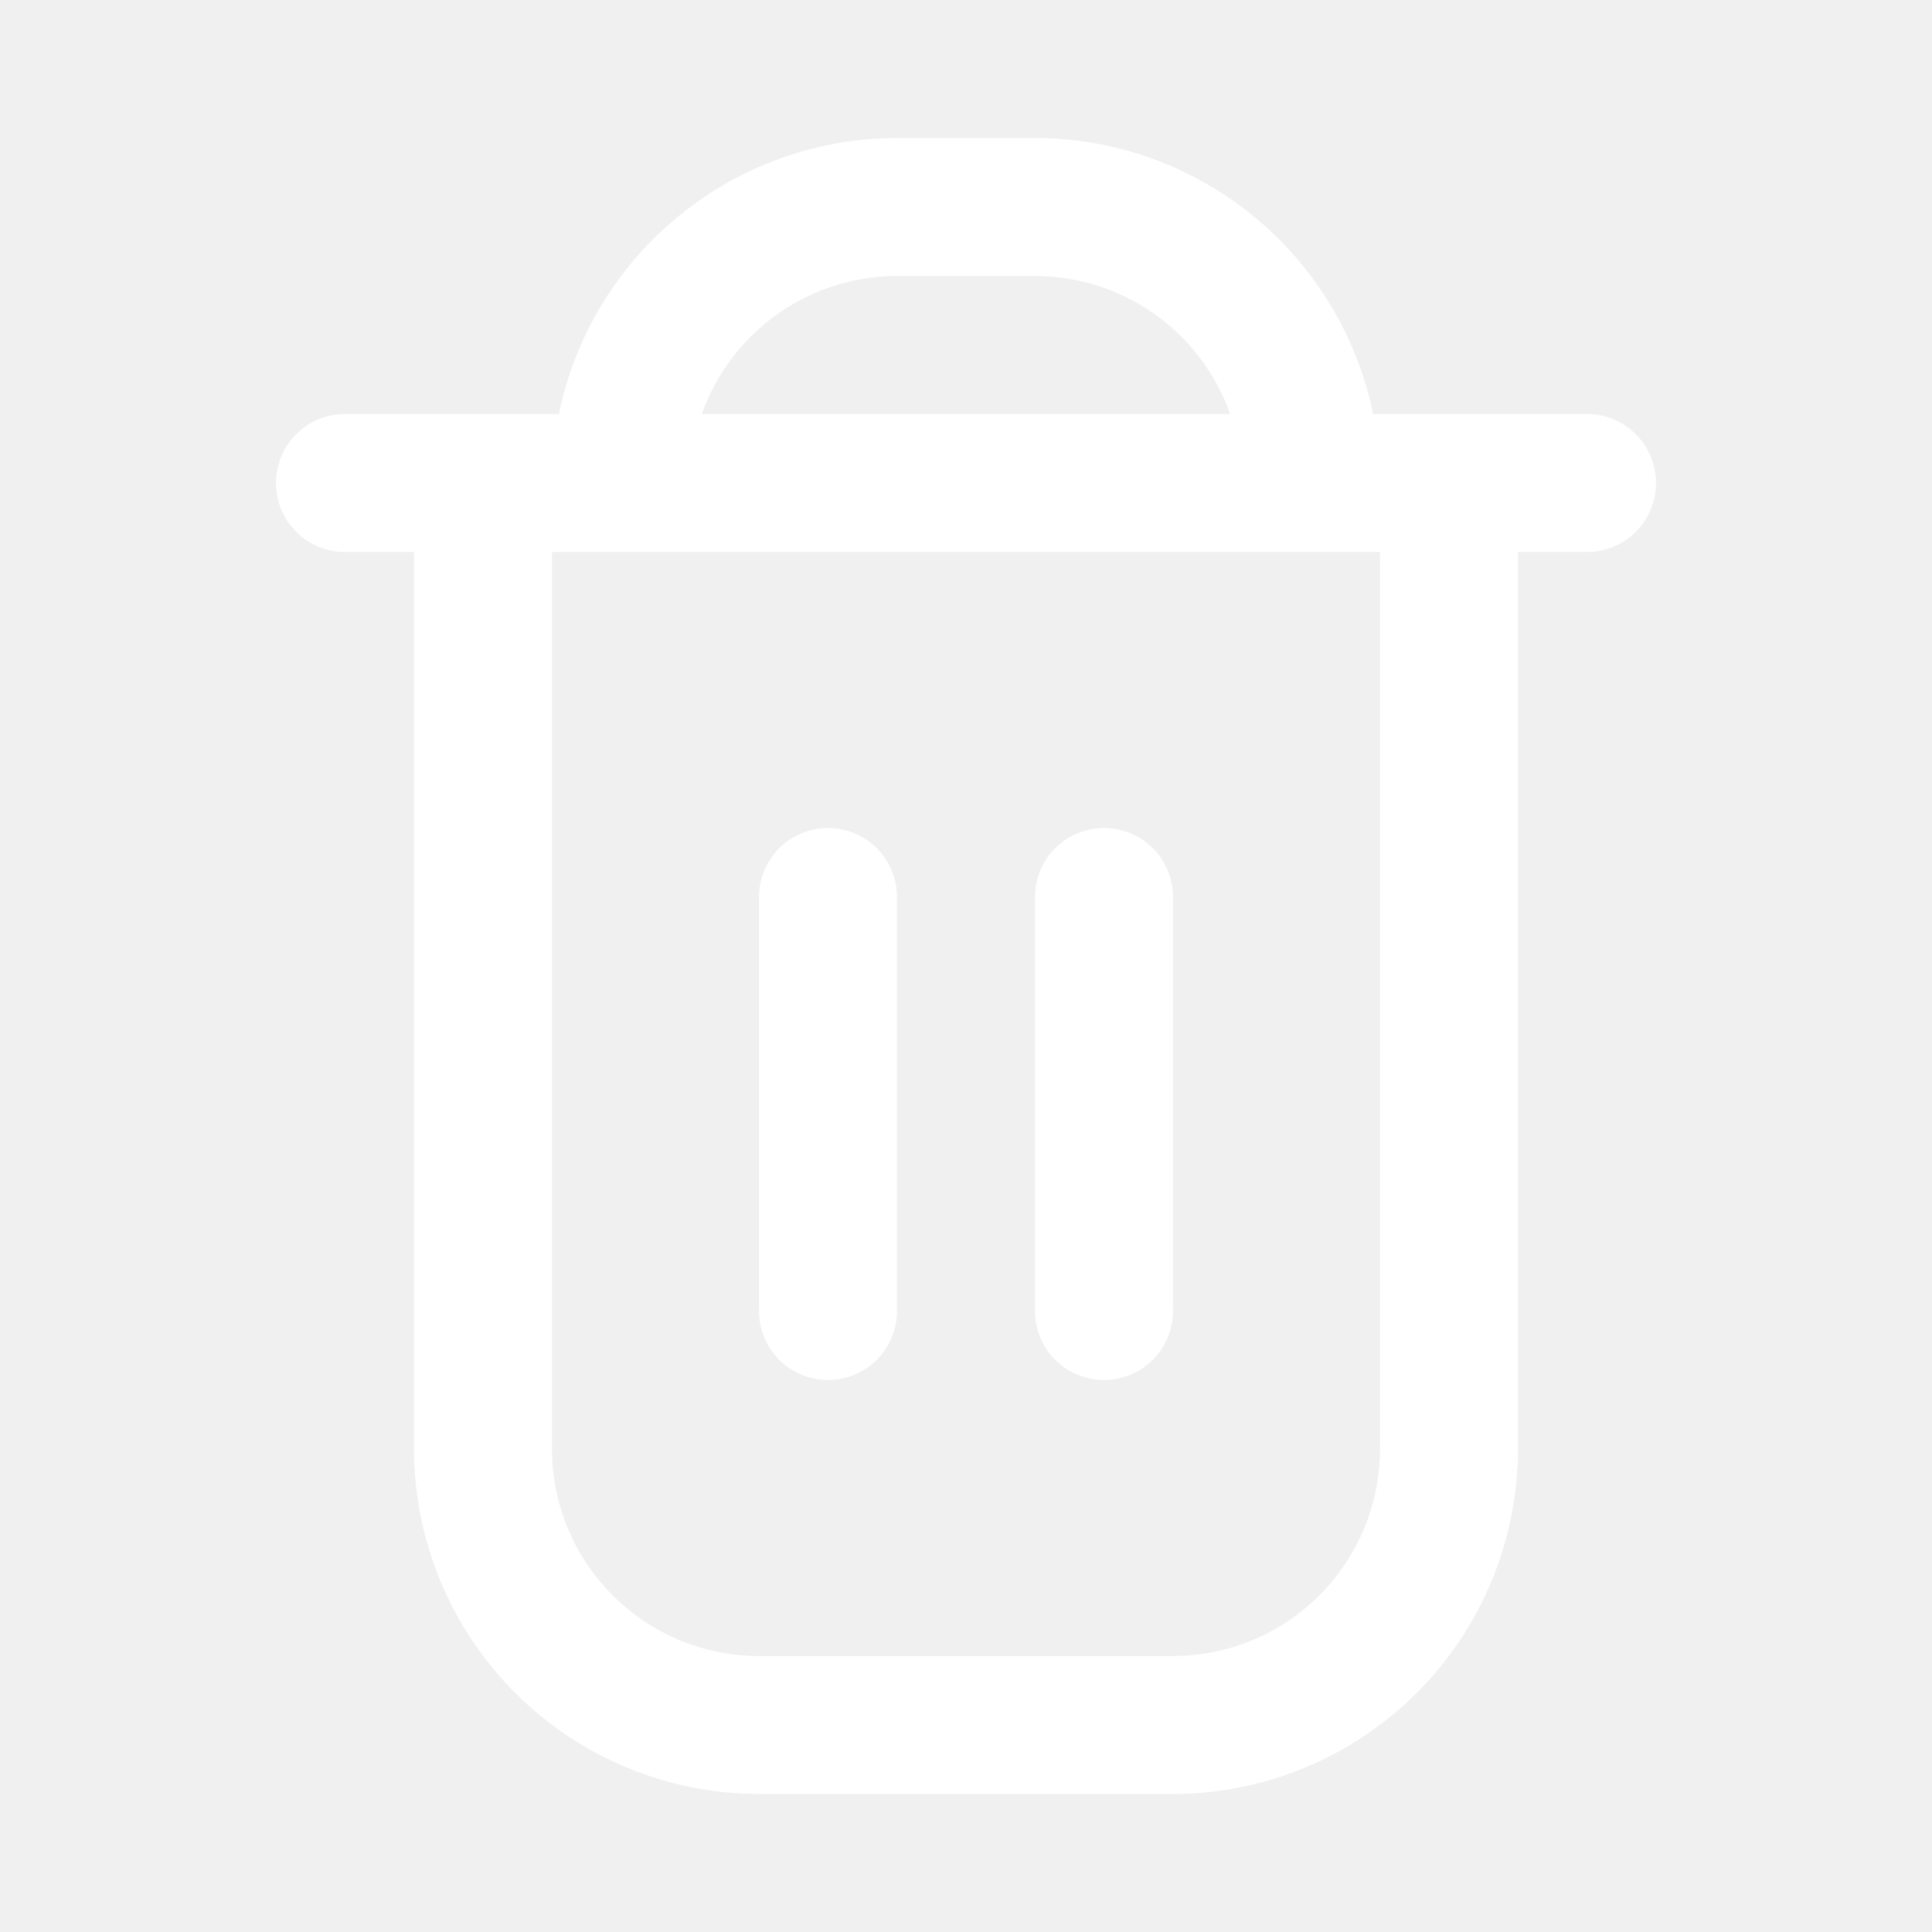
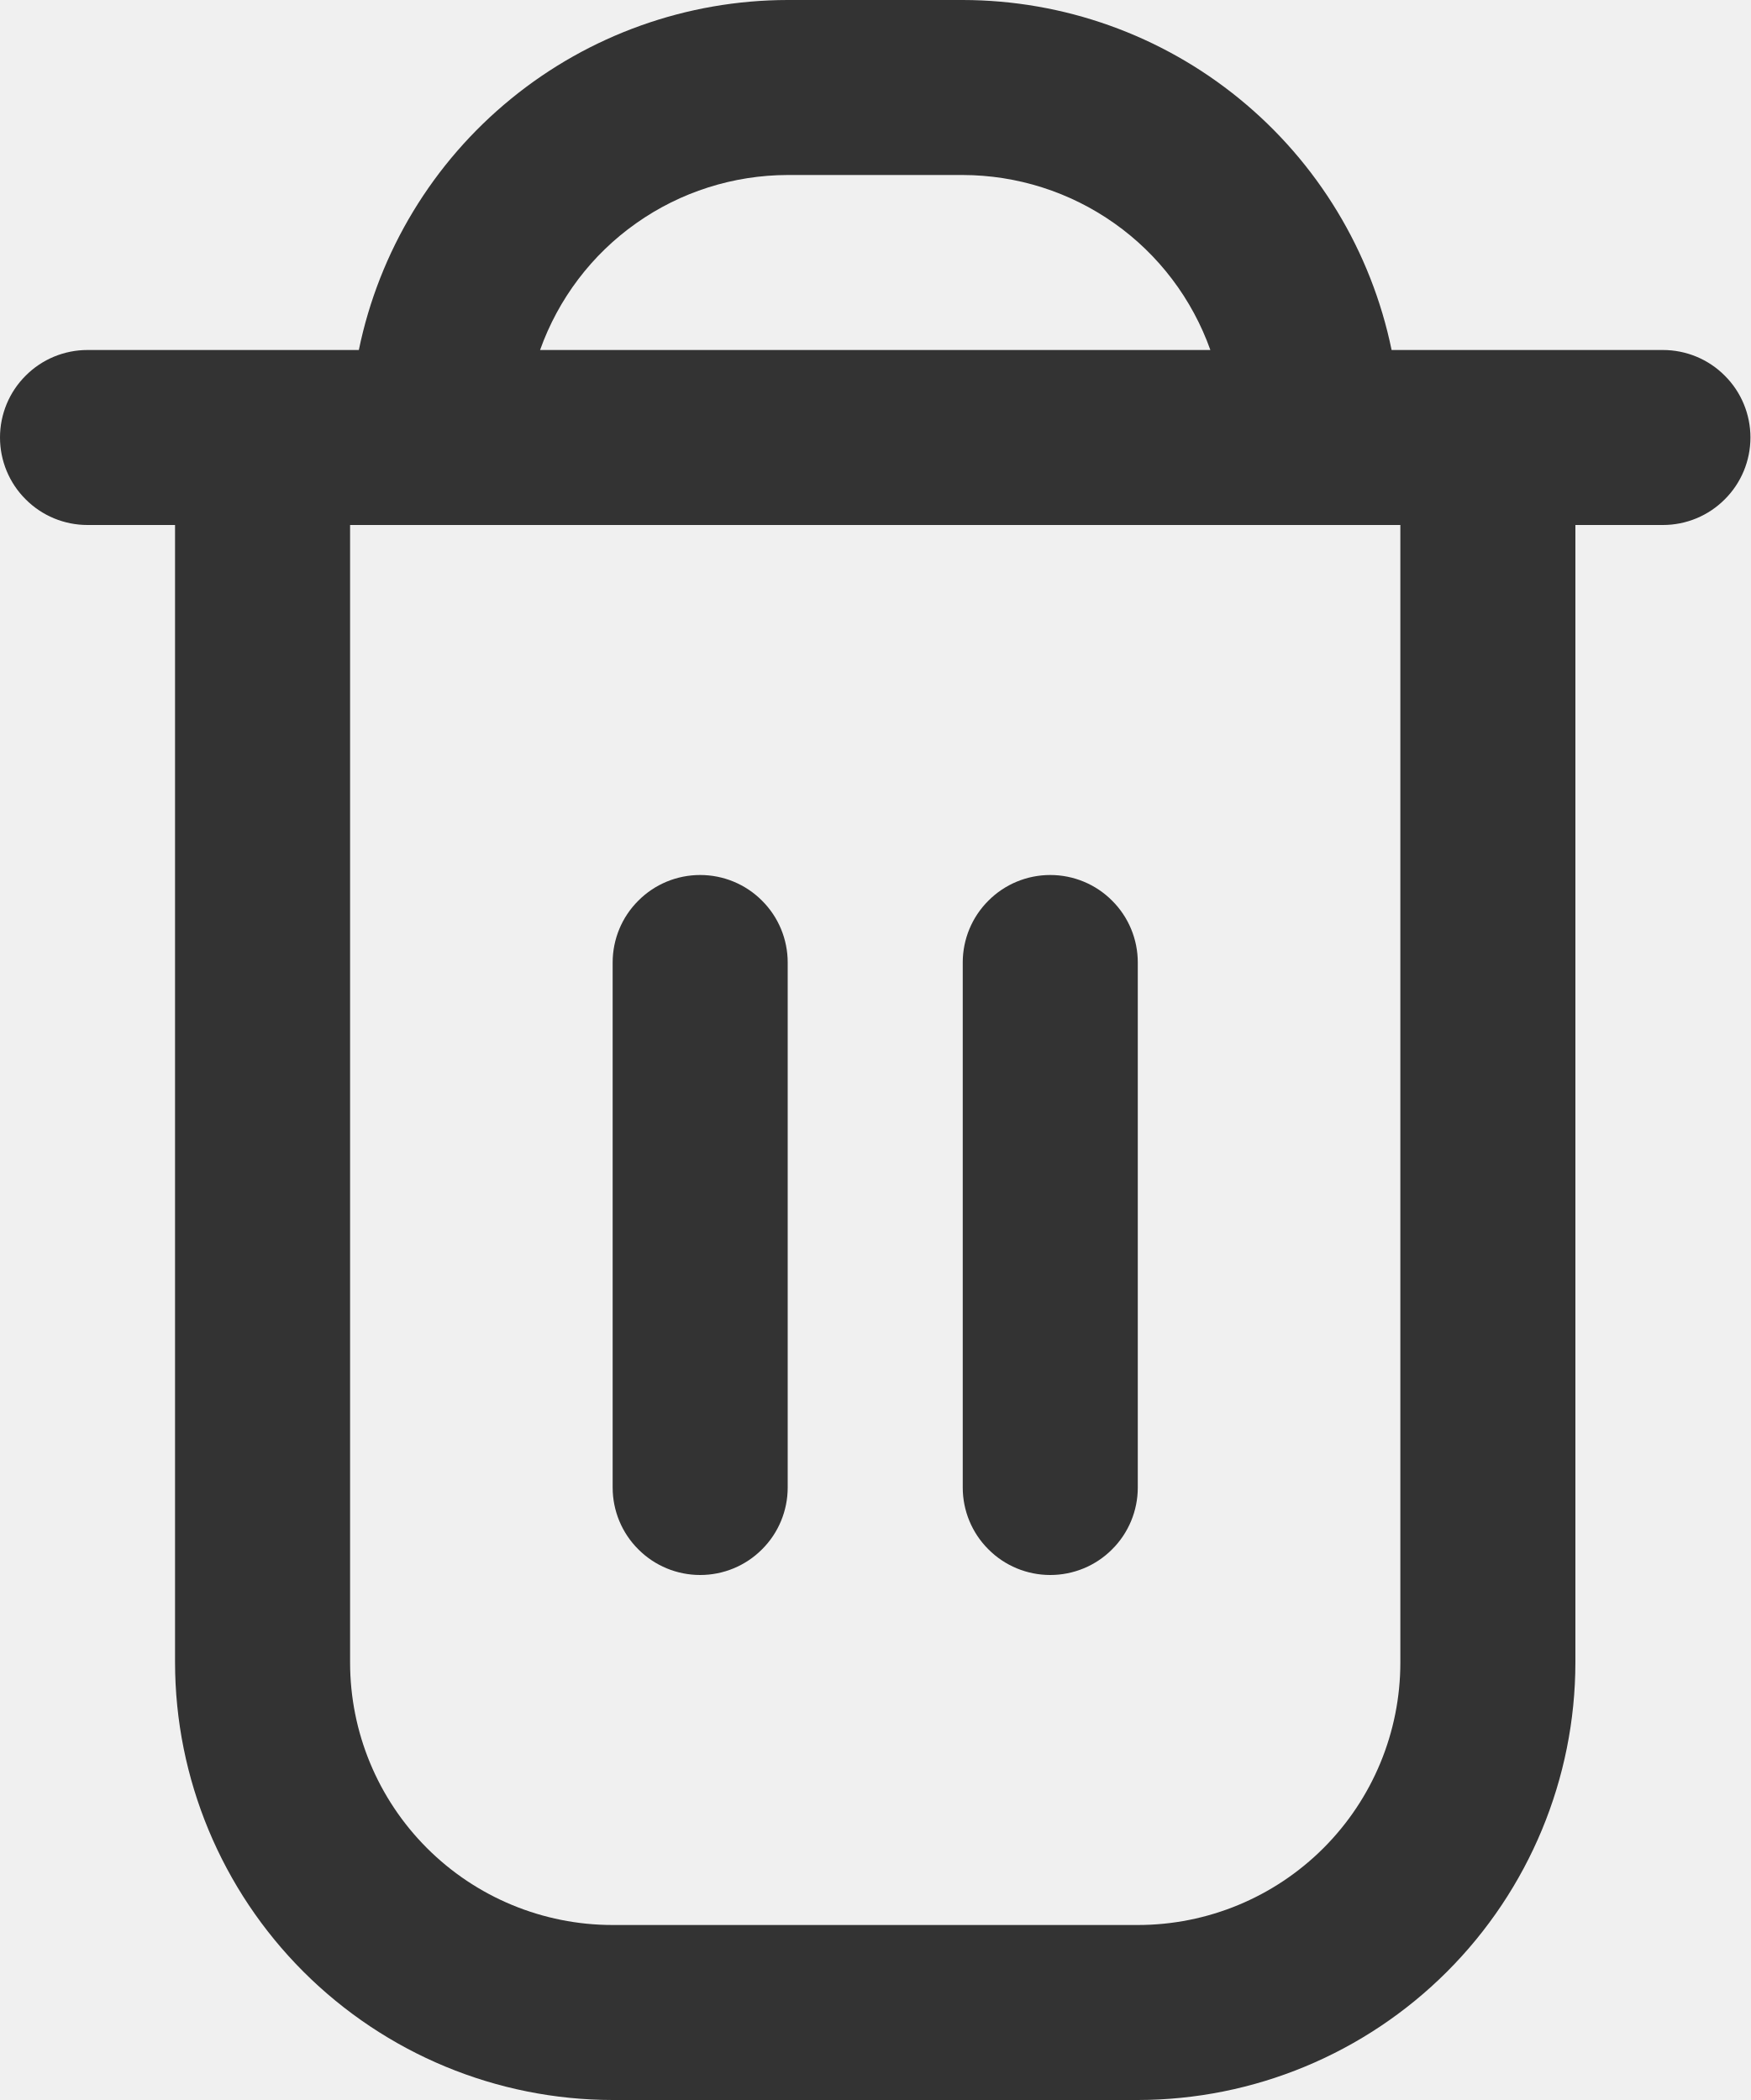
- <svg xmlns="http://www.w3.org/2000/svg" width="28" height="28" viewBox="0 0 28 28" fill="none">
-   <path d="M23 6H19.9C19.668 4.871 19.054 3.857 18.161 3.129C17.269 2.4 16.152 2.001 15 2L13 2C11.848 2.001 10.731 2.4 9.839 3.129C8.946 3.857 8.332 4.871 8.1 6H5C4.735 6 4.48 6.105 4.293 6.293C4.105 6.48 4 6.735 4 7C4 7.265 4.105 7.52 4.293 7.707C4.48 7.895 4.735 8 5 8H6V21C6.002 22.326 6.529 23.596 7.466 24.534C8.404 25.471 9.674 25.998 11 26H17C18.326 25.998 19.596 25.471 20.534 24.534C21.471 23.596 21.998 22.326 22 21V8H23C23.265 8 23.52 7.895 23.707 7.707C23.895 7.52 24 7.265 24 7C24 6.735 23.895 6.48 23.707 6.293C23.52 6.105 23.265 6 23 6ZM13 4H15C15.62 4.001 16.225 4.193 16.732 4.551C17.238 4.91 17.621 5.415 17.829 6H10.171C10.379 5.415 10.762 4.91 11.268 4.551C11.775 4.193 12.38 4.001 13 4ZM20 21C20 21.796 19.684 22.559 19.121 23.121C18.559 23.684 17.796 24 17 24H11C10.204 24 9.441 23.684 8.879 23.121C8.316 22.559 8 21.796 8 21V8H20V21Z" fill="white" />
-   <path d="M12 20C12.265 20 12.52 19.895 12.707 19.707C12.895 19.52 13 19.265 13 19V13C13 12.735 12.895 12.48 12.707 12.293C12.52 12.105 12.265 12 12 12C11.735 12 11.48 12.105 11.293 12.293C11.105 12.48 11 12.735 11 13V19C11 19.265 11.105 19.52 11.293 19.707C11.48 19.895 11.735 20 12 20Z" fill="white" />
-   <path d="M16 20C16.265 20 16.52 19.895 16.707 19.707C16.895 19.52 17 19.265 17 19V13C17 12.735 16.895 12.48 16.707 12.293C16.52 12.105 16.265 12 16 12C15.735 12 15.48 12.105 15.293 12.293C15.105 12.48 15 12.735 15 13V19C15 19.265 15.105 19.52 15.293 19.707C15.48 19.895 15.735 20 16 20Z" fill="white" />
+ <svg xmlns="http://www.w3.org/2000/svg" width="15" height="18" viewBox="0 0 15 18" fill="none">
+   <path d="M14.25 3H11.925C11.751 2.154 11.29 1.393 10.621 0.847C9.952 0.3 9.114 0.001 8.25 0L6.75 0C5.886 0.001 5.048 0.3 4.379 0.847C3.71 1.393 3.249 2.154 3.075 3H0.75C0.551 3 0.36 3.079 0.22 3.22C0.079 3.36 0 3.551 0 3.75C0 3.949 0.079 4.14 0.22 4.28C0.36 4.421 0.551 4.5 0.75 4.5H1.5V14.25C1.501 15.244 1.897 16.197 2.6 16.9C3.303 17.603 4.256 17.999 5.25 18H9.75C10.744 17.999 11.697 17.603 12.4 16.9C13.103 16.197 13.499 15.244 13.5 14.25V4.5H14.25C14.449 4.5 14.64 4.421 14.78 4.28C14.921 4.14 15 3.949 15 3.75C15 3.551 14.921 3.36 14.78 3.22C14.64 3.079 14.449 3 14.25 3ZM6.75 1.5H8.25C8.715 1.501 9.169 1.645 9.549 1.914C9.929 2.182 10.216 2.562 10.372 3H4.628C4.784 2.562 5.071 2.182 5.451 1.914C5.831 1.645 6.285 1.501 6.75 1.5ZM12 14.25C12 14.847 11.763 15.419 11.341 15.841C10.919 16.263 10.347 16.5 9.75 16.5H5.25C4.653 16.5 4.081 16.263 3.659 15.841C3.237 15.419 3 14.847 3 14.25V4.5H12V14.25Z" fill="#333333" />
+   <path d="M6 13.5C6.199 13.5 6.39 13.421 6.53 13.28C6.671 13.14 6.75 12.949 6.75 12.75V8.25C6.75 8.051 6.671 7.86 6.53 7.72C6.39 7.579 6.199 7.5 6 7.5C5.801 7.5 5.61 7.579 5.47 7.72C5.329 7.86 5.25 8.051 5.25 8.25V12.75C5.25 12.949 5.329 13.14 5.47 13.28C5.61 13.421 5.801 13.5 6 13.5Z" fill="#333333" />
+   <path d="M9 13.5C9.199 13.5 9.39 13.421 9.53 13.28C9.671 13.14 9.75 12.949 9.75 12.75V8.25C9.75 8.051 9.671 7.86 9.53 7.72C9.39 7.579 9.199 7.5 9 7.5C8.801 7.5 8.61 7.579 8.47 7.72C8.329 7.86 8.25 8.051 8.25 8.25V12.75C8.25 12.949 8.329 13.14 8.47 13.28C8.61 13.421 8.801 13.5 9 13.5Z" fill="#333333" />
</svg>
